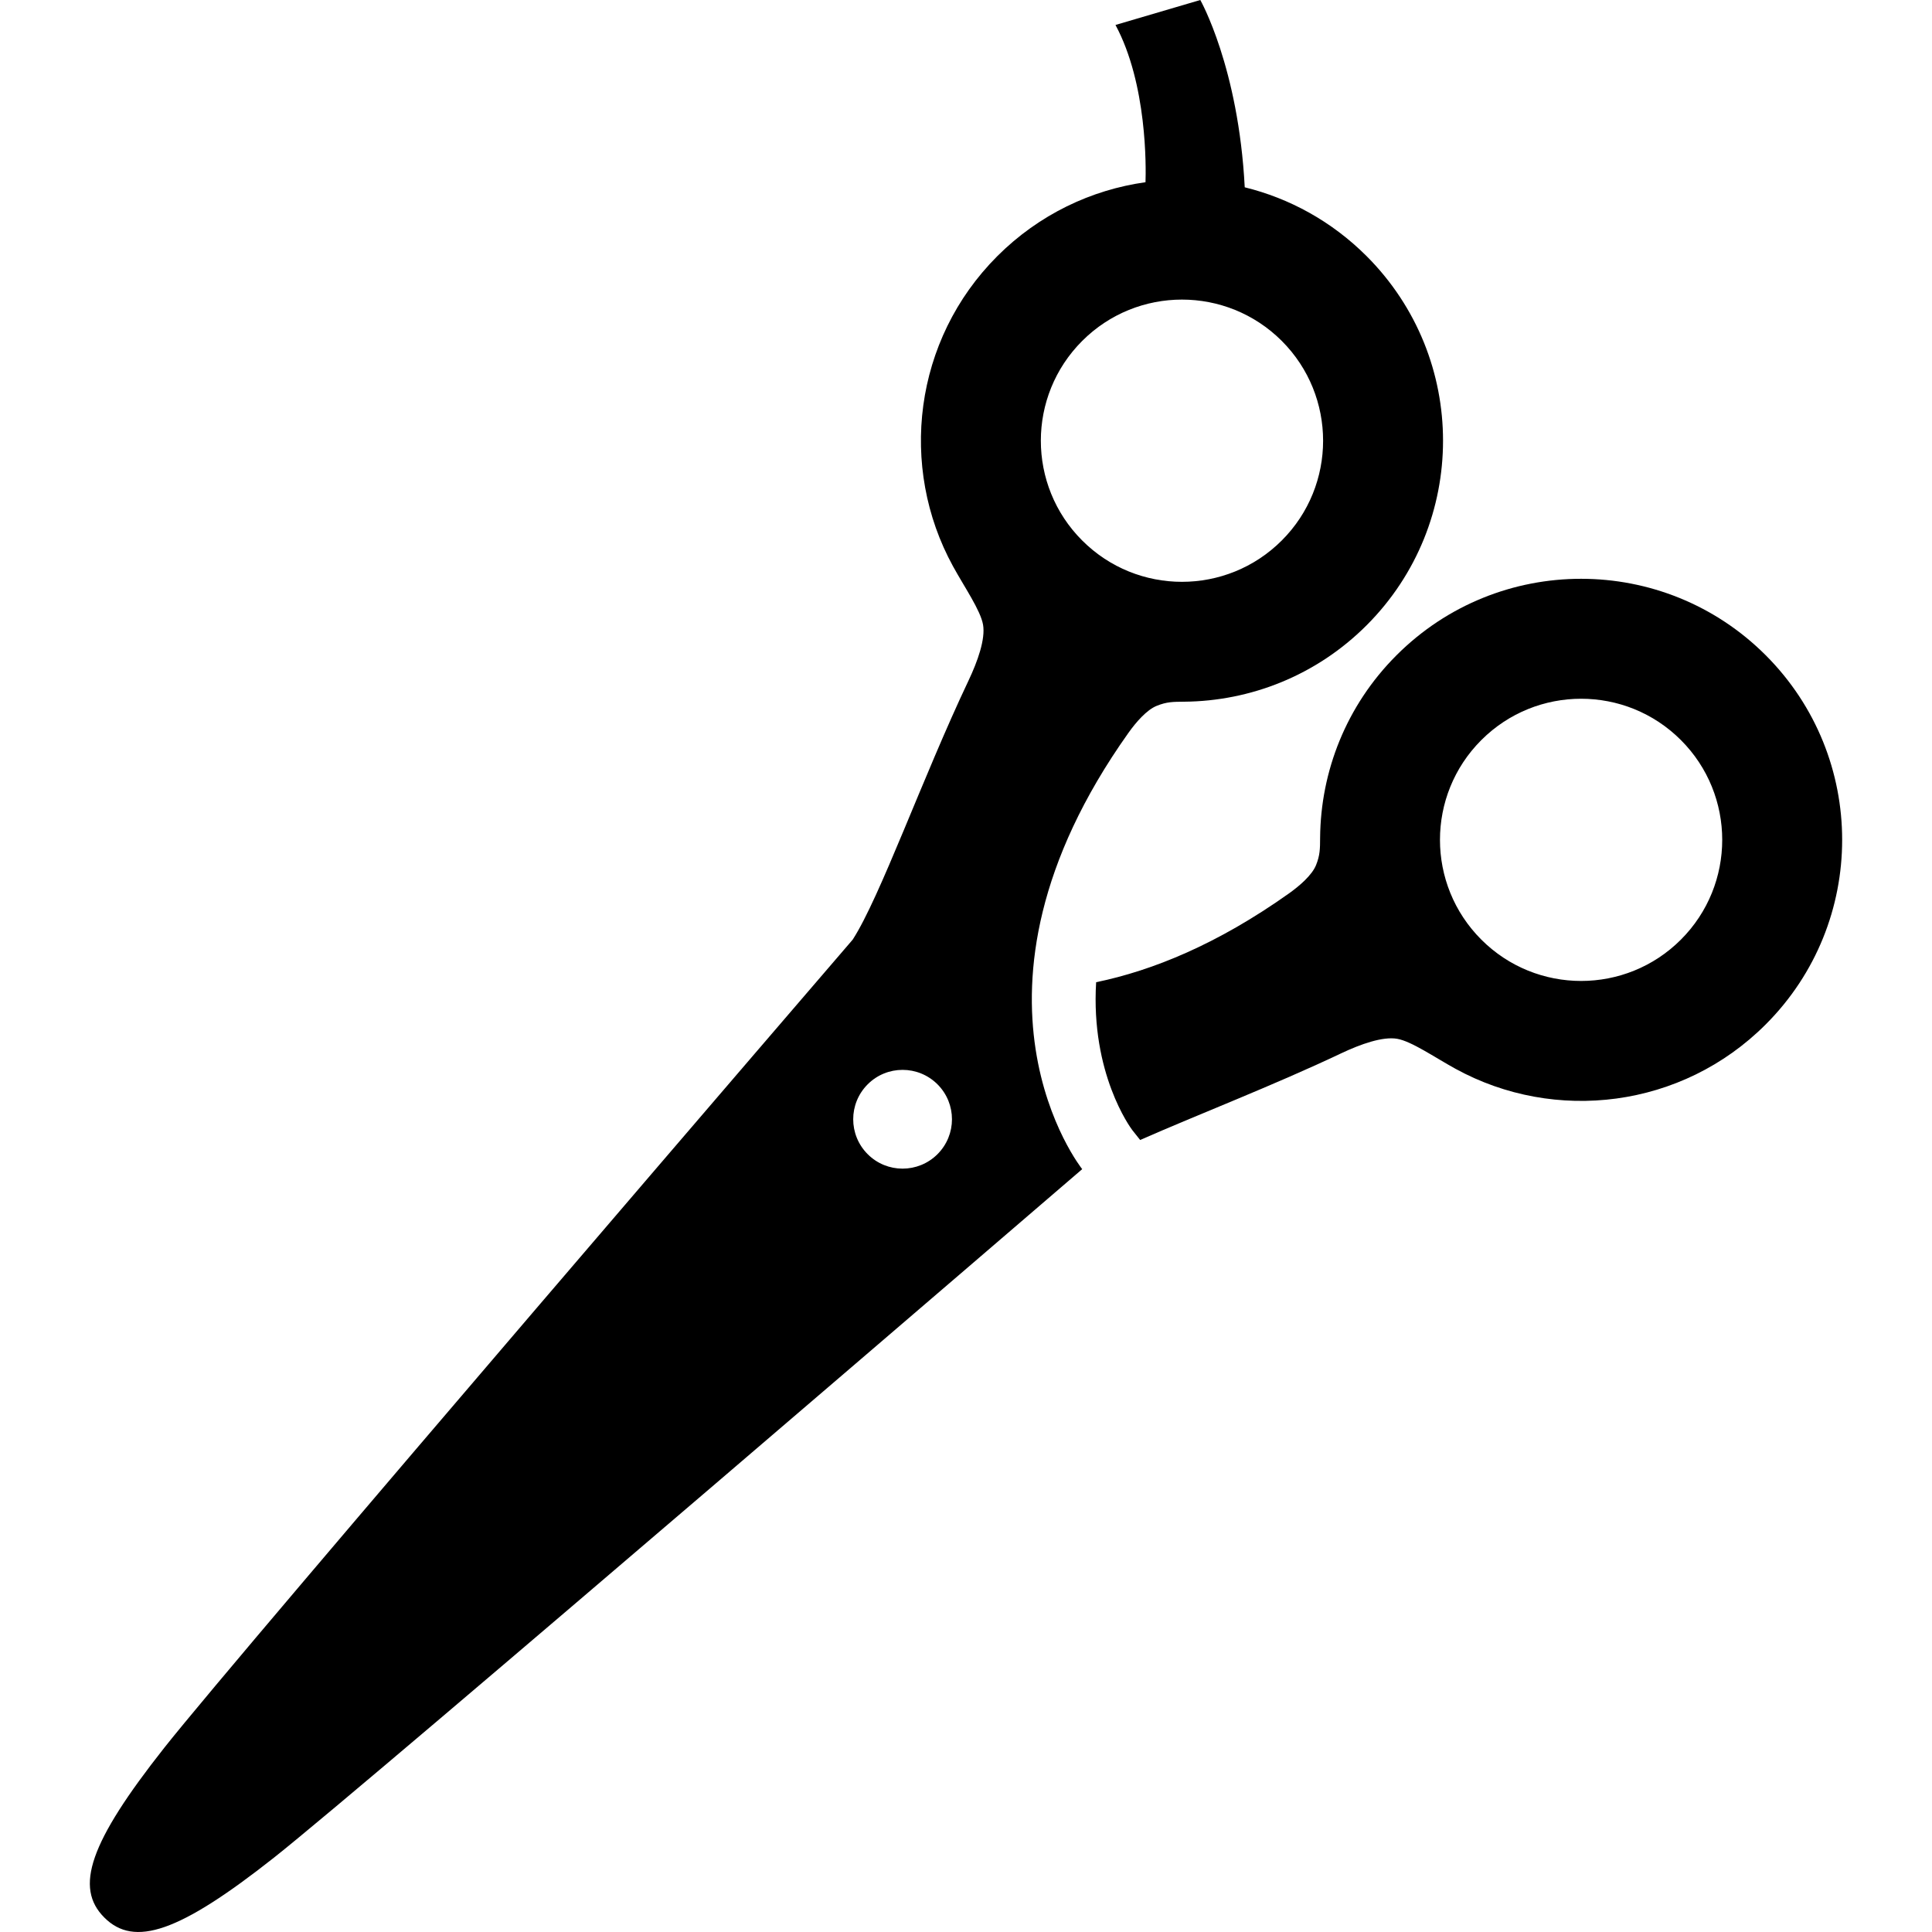
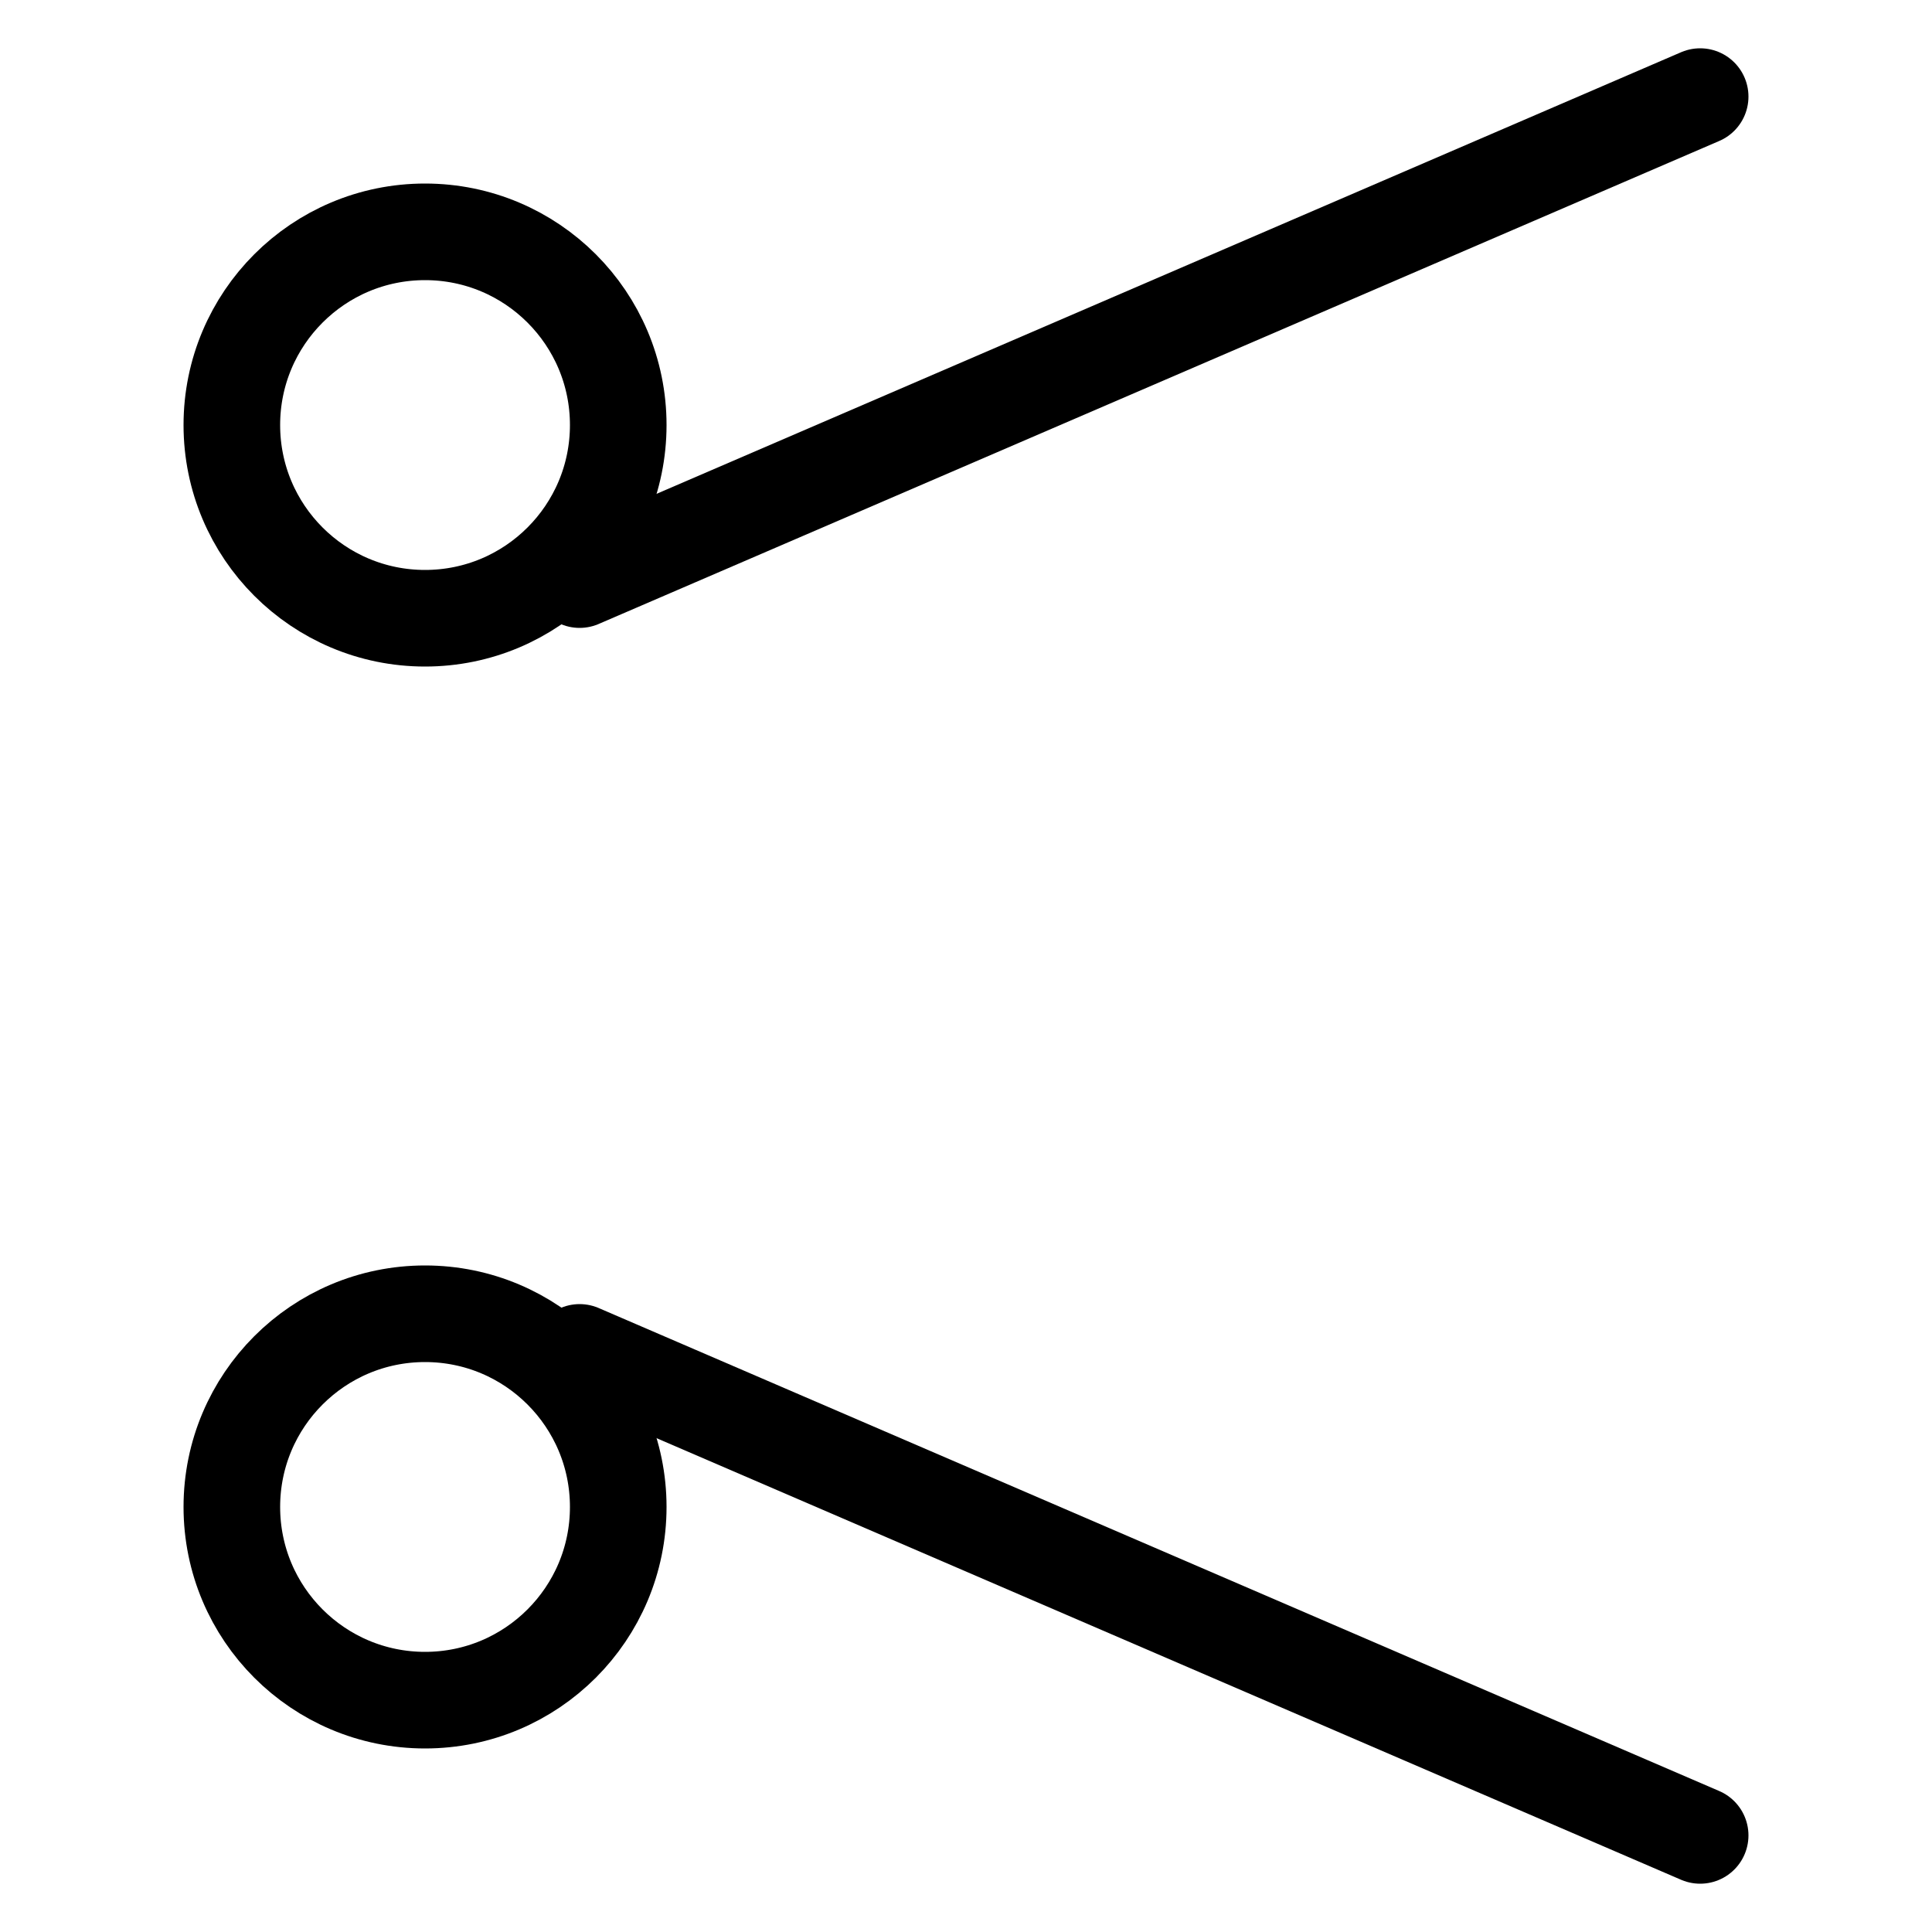
- <svg xmlns="http://www.w3.org/2000/svg" viewBox="0 0 512 512" fill="#000000">
-   <path d="M467.93,173.644c-27.015-27.006-70.82-27.015-97.834,0c-13.376,13.368-20.106,30.828-20.253,48.353c-0.016,2.956-0.016,4.606-1.078,7.268c-1.078,2.671-4.394,5.521-7.17,7.497c-18.93,13.443-36.112,20.433-51.106,23.536c-1.469,24.172,9.065,38.513,9.588,39.199l2.075,2.613c14.781-6.533,35.458-14.512,53.245-22.956c5.227-2.474,11.057-4.525,14.863-3.863c3.806,0.662,9.882,4.883,15.5,7.97c26.28,14.405,59.926,10.486,82.171-11.776C494.944,244.472,494.944,200.666,467.93,173.644z M445.456,249.012c-14.602,14.602-38.284,14.602-52.886,0c-14.618-14.602-14.618-38.285,0-52.886c14.602-14.602,38.284-14.602,52.886,0C460.057,210.727,460.057,234.411,445.456,249.012z" />
-   <path d="M299.047,194.215c1.976-2.785,4.834-6.1,7.497-7.162c2.662-1.078,4.312-1.07,7.268-1.095c17.509-0.146,34.985-6.884,48.346-20.244c27.014-27.023,27.014-70.819,0-97.843c-9.245-9.236-20.45-15.32-32.291-18.235C328.218,17.82,318.091,0,318.091,0l-22.474,6.615c8.428,15.655,8.085,37.828,7.954,41.673c-14.372,2.018-28.206,8.542-39.264,19.583c-22.246,22.254-26.165,55.9-11.76,82.18c3.087,5.619,7.301,11.694,7.971,15.5c0.653,3.806-1.389,9.62-3.871,14.855c-12.168,25.651-23.406,57.369-30.674,68.606c0,0-162.643,189.078-182.471,214.206c-19.828,25.12-23.797,37.01-15.86,44.948c7.922,7.938,19.828,3.969,44.948-15.86c25.12-19.844,214.206-182.471,214.206-182.471S249.771,263.565,299.047,194.215z M286.797,90.346c14.602-14.602,38.268-14.602,52.887,0c14.602,14.61,14.602,38.292,0,52.887c-14.618,14.609-38.285,14.609-52.887,0.007C272.18,128.638,272.18,104.956,286.797,90.346z M248.448,305.867c-5.112,5.112-13.409,5.112-18.505,0c-5.112-5.112-5.112-13.394,0-18.506c5.096-5.112,13.393-5.112,18.505,0S253.56,300.755,248.448,305.867z" />
+ <svg xmlns="http://www.w3.org/2000/svg" viewBox="0 0 100 100" fill="none" stroke="#000000" stroke-width="5" stroke-linecap="round" stroke-linejoin="round">
+   <circle cx="22" cy="22" r="10" />
+   <circle cx="22" cy="78" r="10" />
+   <line x1="30" y1="30" x2="88" y2="5" />
+   <line x1="30" y1="70" x2="88" y2="95" />
</svg>
